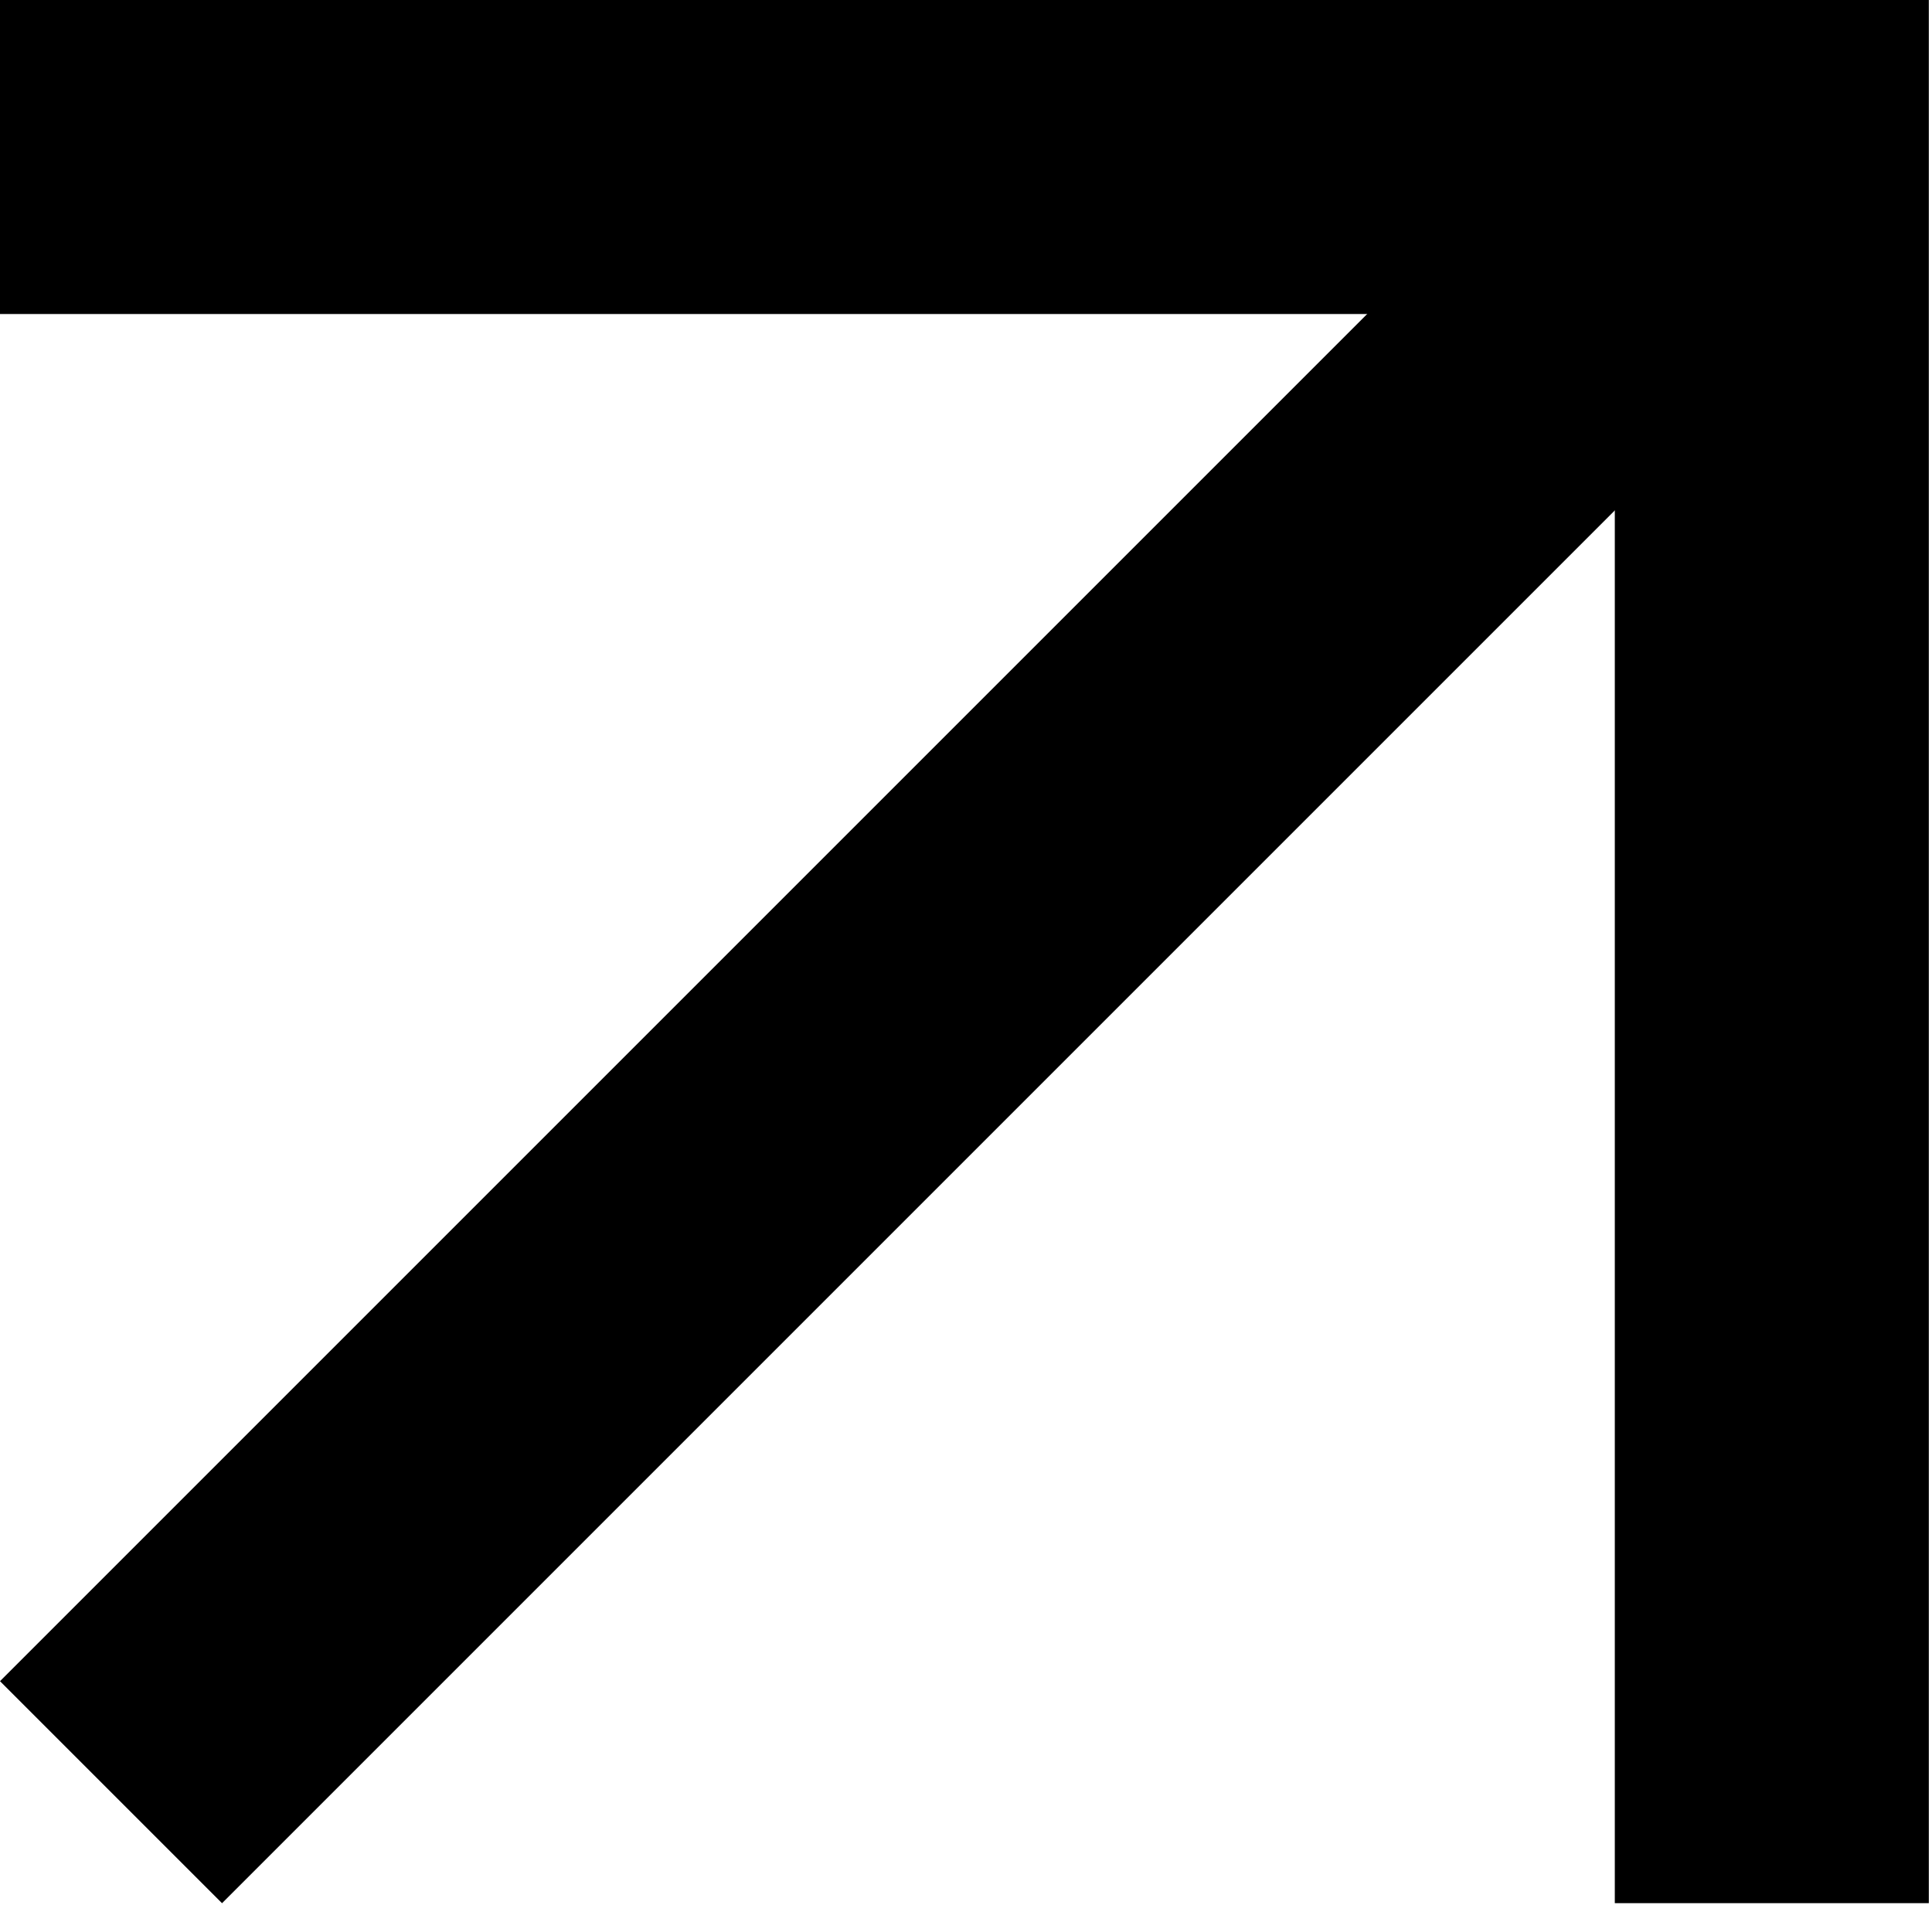
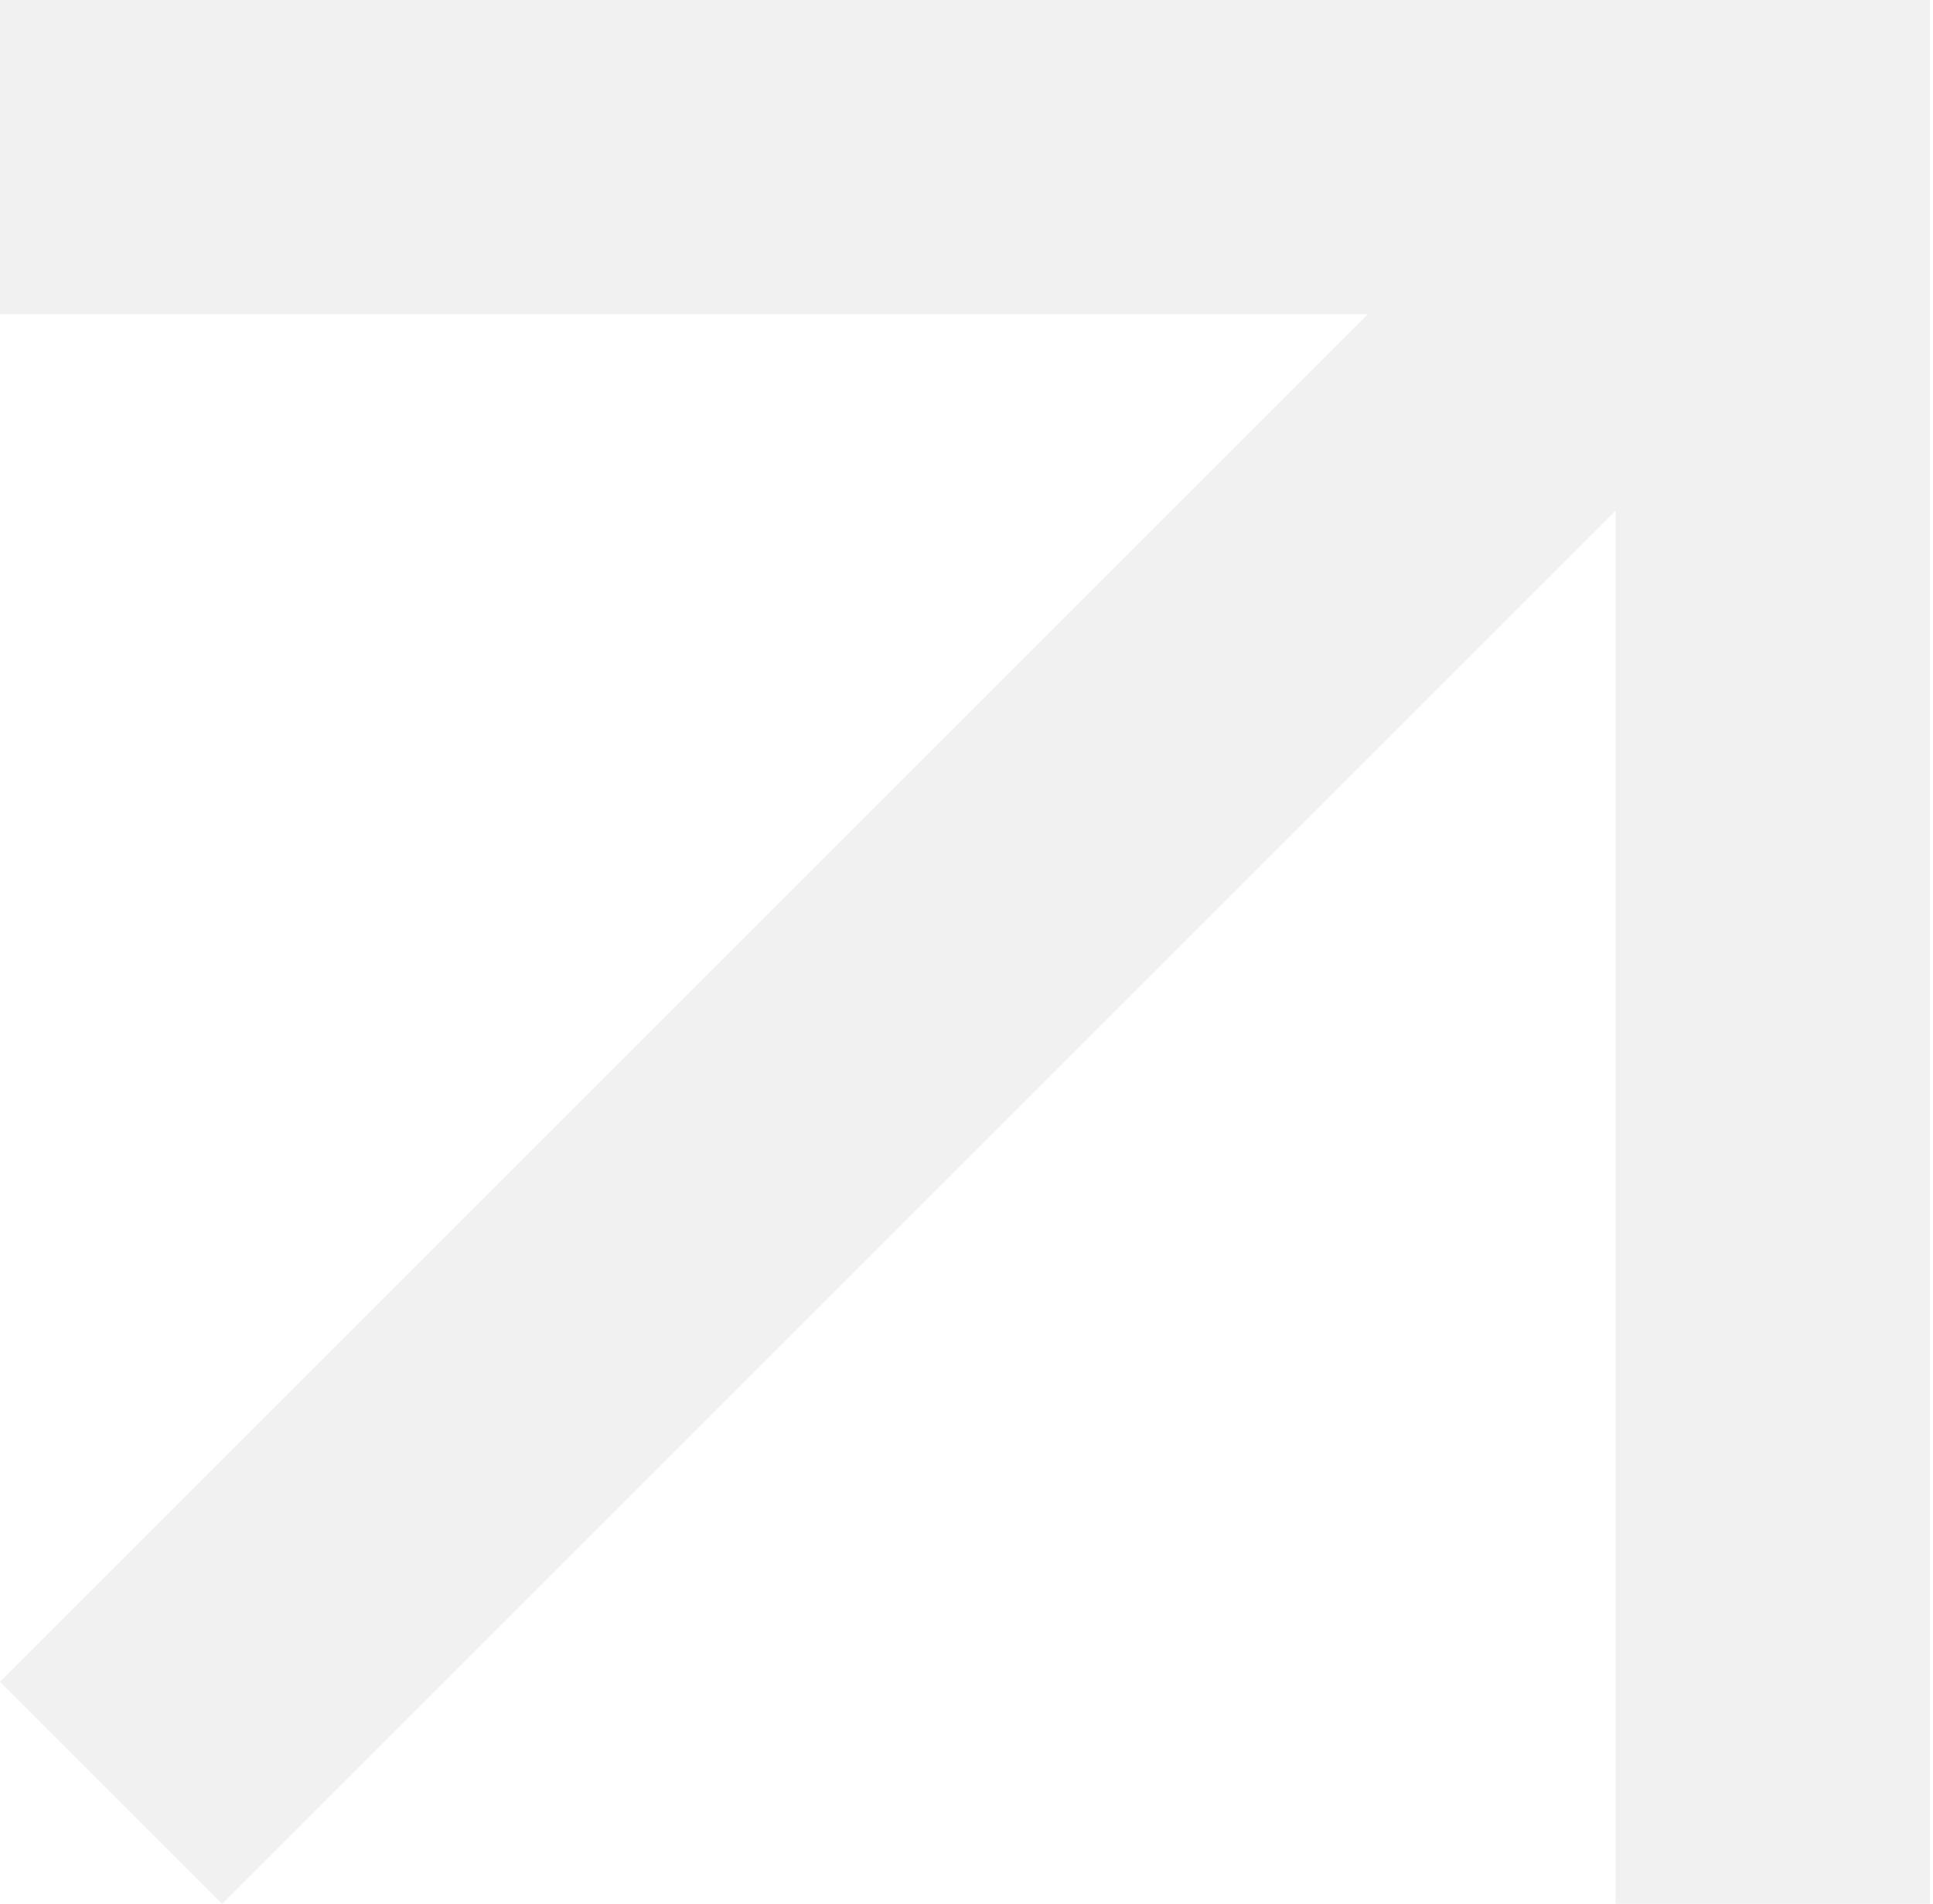
- <svg xmlns="http://www.w3.org/2000/svg" width="67" height="67" viewBox="0 0 67 67" fill="none">
-   <rect width="10.889" height="82.451" transform="matrix(0.707107 0.707107 0.707107 -0.707107 0 58.3018)" fill="black" />
-   <rect width="10.89" height="66" transform="matrix(1 0 0 -1 56 65.9998)" fill="black" />
-   <rect width="10.89" height="66" transform="matrix(0 1 1 0 0 -0.00012207)" fill="black" />
+ <svg xmlns="http://www.w3.org/2000/svg" width="67" height="66" viewBox="0 0 67 66" fill="none">
+   <rect width="10.889" height="82.451" transform="matrix(0.707107 0.707107 0.707107 -0.707107 0 58.3018)" fill="#F1F1F1" />
+   <rect width="10.89" height="66" transform="matrix(1 0 0 -1 56 65.9998)" fill="#F1F1F1" />
+   <rect width="10.89" height="66" transform="matrix(0 1 1 0 0 -0.00012207)" fill="#F1F1F1" />
</svg>
